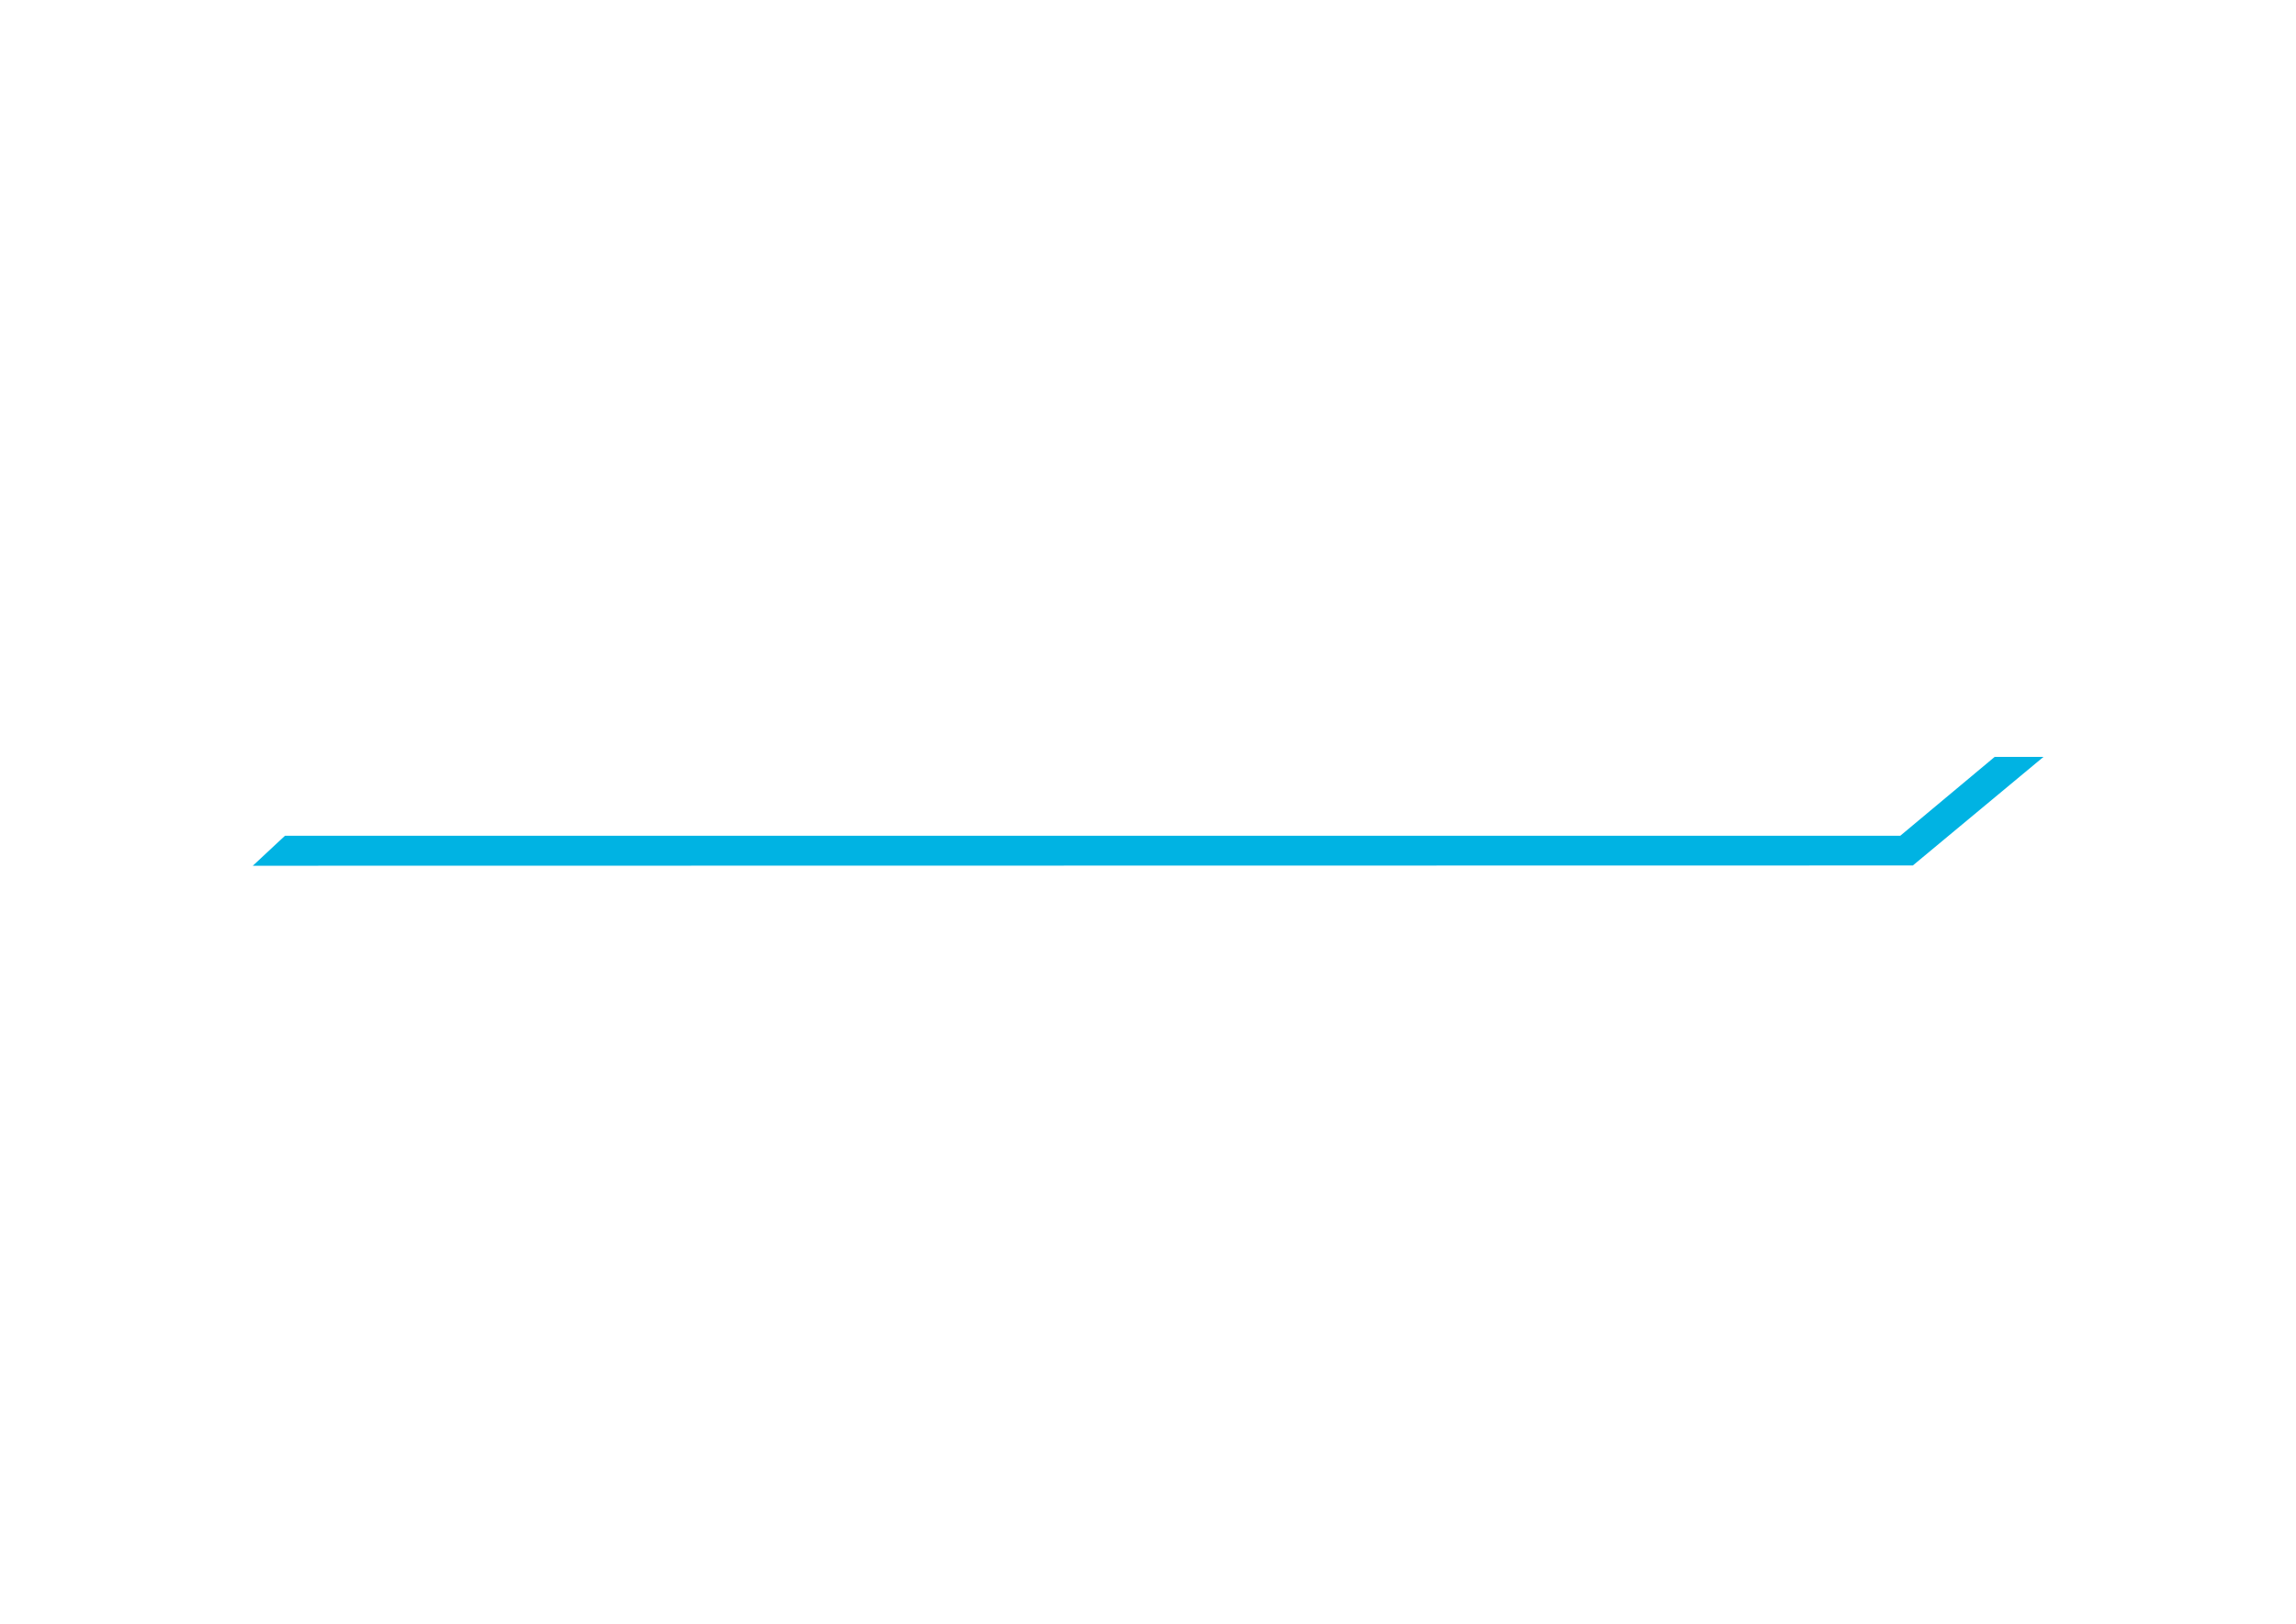
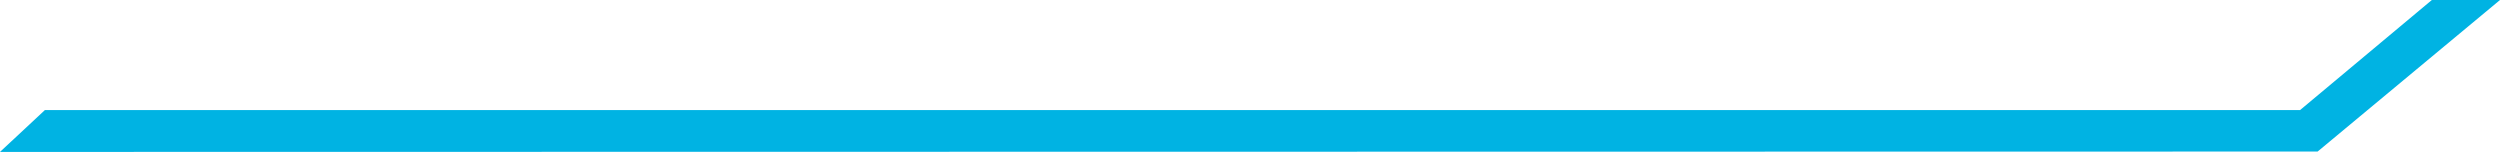
- <svg xmlns="http://www.w3.org/2000/svg" version="1.1" id="Ebene_1" x="0px" y="0px" viewBox="0 0 841.9 595.3" style="enable-background:new 0 0 841.9 595.3;" xml:space="preserve">
-   <style type="text/css">
- 	.st0{fill:#00B3E3;}
- </style>
+ <svg xmlns="http://www.w3.org/2000/svg" version="1.1" id="Ebene_1" x="0px" y="0px" width="937.958px" height="56.998px" viewBox="381.488 396.41 937.958 56.998" enable-background="new 381.488 396.41 937.958 56.998" xml:space="preserve">
  <g id="XMLID_74_">
-     <polygon id="XMLID_75_" class="st0" points="92.7,317.4 104.5,306.4 696.8,306.4 731.4,277.5 749.3,277.5 701.4,317.3  " />
+     <polygon id="XMLID_75_" fill="#00B3E3" points="381.488,453.408 398.344,437.694 1244.448,437.694 1293.875,396.41    1319.446,396.41 1251.02,453.266  " />
  </g>
</svg>
